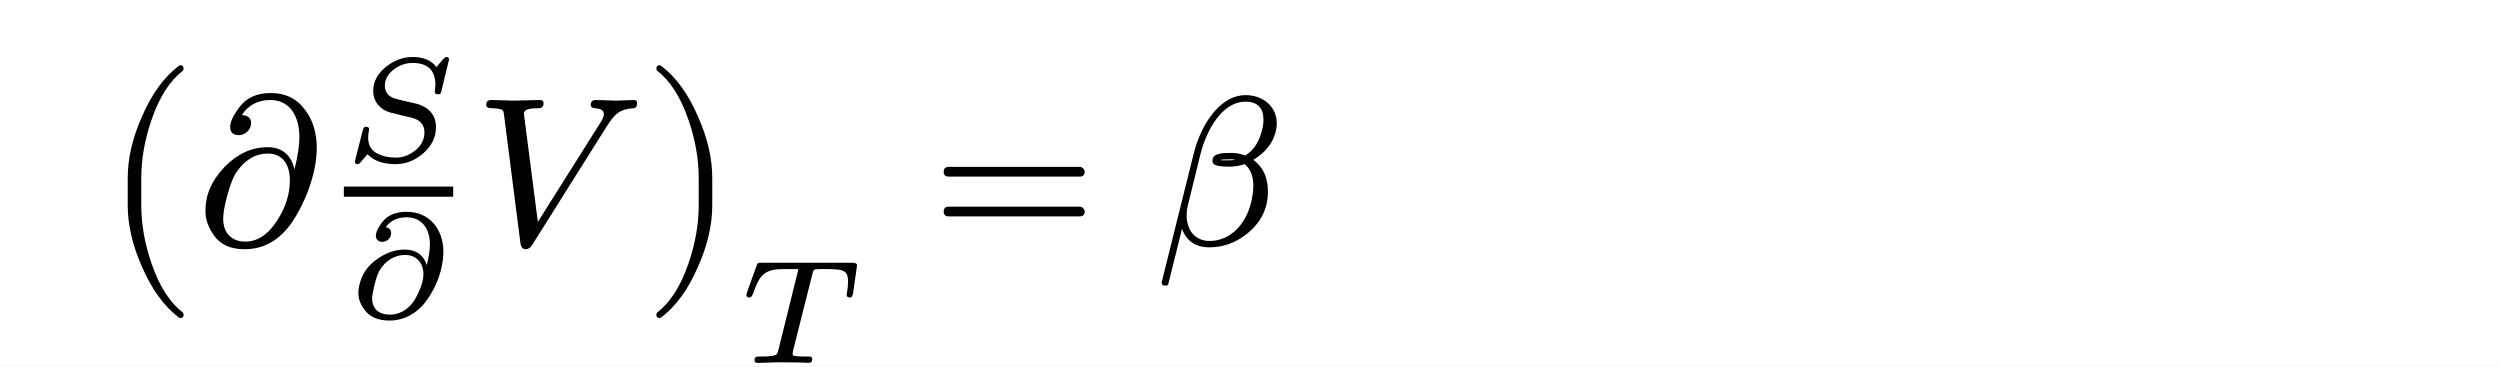
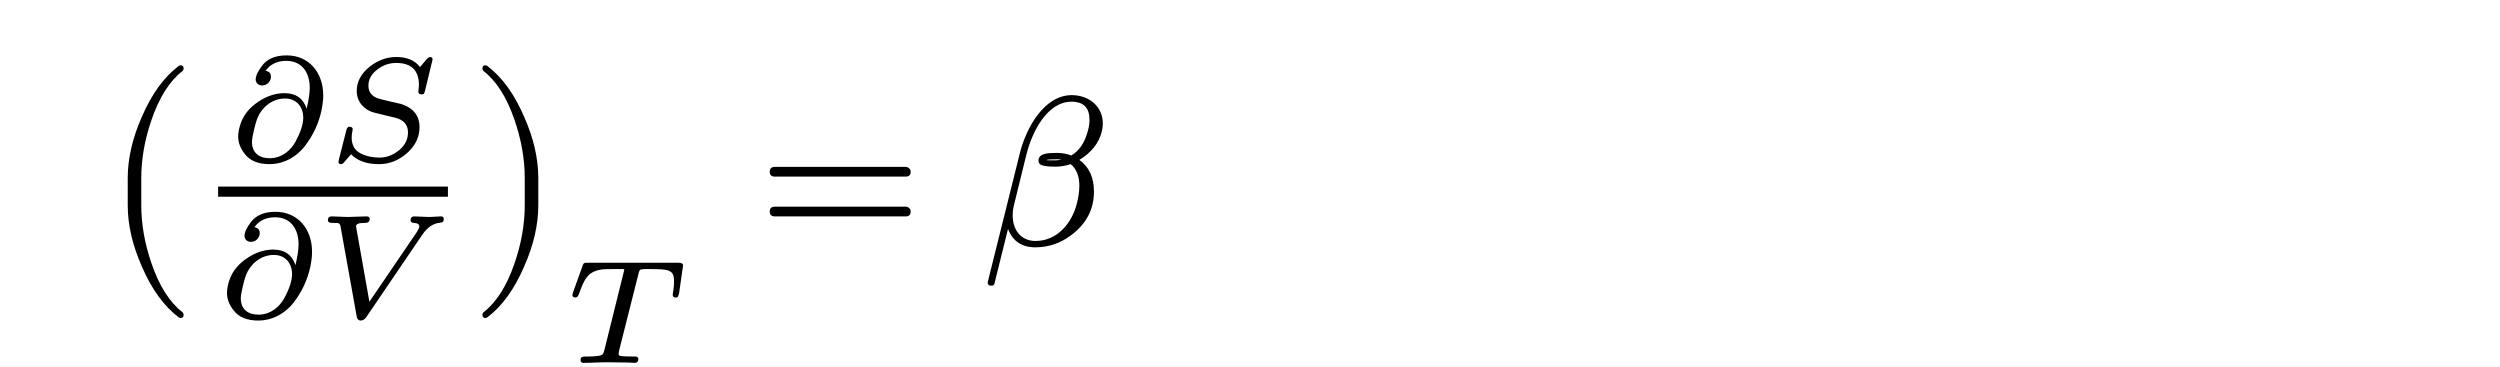
<svg xmlns="http://www.w3.org/2000/svg" xmlns:xlink="http://www.w3.org/1999/xlink" class="typst-doc" viewBox="0 0 283.465 41.565" width="283.465pt" height="41.565pt">
  <path class="typst-shape" fill="#ffffff" fill-rule="nonzero" d="M 0 0v 41.565 h 283.465 v -41.565 Z " />
  <g>
    <g class="typst-group">
      <g>
        <g class="typst-text" transform="matrix(1 0 0 -1 11.33858 27.73058)">
          <use xlink:href="#g4E13A3C8C14619A7CF47CE376DB95216" x="0" y="0" fill="#000000" fill-rule="nonzero" />
        </g>
-         <g class="typst-text" transform="matrix(1 0 0 -1 22.33058 27.73058)">
-           <use xlink:href="#g1C2FEA66170B764E8AD33043DEAE2E2F" x="0" y="0" fill="#000000" fill-rule="nonzero" />
+         <g class="typst-text" transform="matrix(1 0 0 -1 25.99898 18.27458)">
+           <use xlink:href="#gB7A7B7D06C278843C13B30A483EEF463" x="0" y="0" fill="#000000" fill-rule="nonzero" />
        </g>
-         <g class="typst-text" transform="matrix(1 0 0 -1 38.98658 18.27458)">
+         <g class="typst-text" transform="matrix(1 0 0 -1 37.12058 18.27458)">
          <use xlink:href="#g648612B0E4E02A305CC6F42AC39781A1" x="0" y="0" fill="#000000" fill-rule="nonzero" />
        </g>
-         <g class="typst-text" transform="matrix(1 0 0 -1 39.62498 36.01058)">
+         <g class="typst-text" transform="matrix(1 0 0 -1 24.73058 36.01058)">
          <use xlink:href="#gB7A7B7D06C278843C13B30A483EEF463" x="0" y="0" fill="#000000" fill-rule="nonzero" />
        </g>
-         <path class="typst-shape" fill="none" stroke="#000000" stroke-width="1.152" stroke-linecap="butt" stroke-linejoin="miter" stroke-miterlimit="4" transform="matrix(1 0 0 1 38.98658 21.73058)" d="M 0 0h 12.398 " />
-         <g class="typst-text" transform="matrix(1 0 0 -1 53.78498 27.73058)">
-           <use xlink:href="#g3A44E9762767070A56A5C27491A0778B" x="0" y="0" fill="#000000" fill-rule="nonzero" />
+         <g class="typst-text" transform="matrix(1 0 0 -1 35.85218 36.01058)">
+           <use xlink:href="#gC1332B0538AF4B3BA1010548CB2EBF7D" x="0" y="0" fill="#000000" fill-rule="nonzero" />
        </g>
-         <g class="typst-text" transform="matrix(1 0 0 -1 72.91298 27.73058)">
+         <path class="typst-shape" fill="none" stroke="#000000" stroke-width="1.152" stroke-linecap="butt" stroke-linejoin="miter" stroke-miterlimit="4" transform="matrix(1 0 0 1 24.73058 21.73058)" d="M 0 0h 26.057 " />
+         <g class="typst-text" transform="matrix(1 0 0 -1 53.18738 27.73058)">
          <use xlink:href="#g504ADEDE60F50E2CB288C589E0408994" x="0" y="0" fill="#000000" fill-rule="nonzero" />
        </g>
-         <g class="typst-text" transform="matrix(1 0 0 -1 83.90498 41.14658)">
+         <g class="typst-text" transform="matrix(1 0 0 -1 64.17938 41.14658)">
          <use xlink:href="#g3DBA449E6A11382BFCC6607B6E48EFB4" x="0" y="0" fill="#000000" fill-rule="nonzero" />
        </g>
-         <g class="typst-text" transform="matrix(1 0 0 -1 105.658 27.73058)">
+         <g class="typst-text" transform="matrix(1 0 0 -1 85.93245 27.73058)">
          <use xlink:href="#gB55CDA46F6AD324B84D96C11ABE5FC3A" x="0" y="0" fill="#000000" fill-rule="nonzero" />
        </g>
      </g>
    </g>
-     <g class="typst-text" transform="matrix(1 0 0 -1 130.9967 27.73058)">
+     <g class="typst-text" transform="matrix(1 0 0 -1 111.2711 27.73058)">
      <use xlink:href="#gAC581A1095ECAD2571B8BF546244BBF0" x="0" y="0" fill="#000000" fill-rule="nonzero" />
    </g>
  </g>
  <defs id="glyph">
    <symbol id="g4E13A3C8C14619A7CF47CE376DB95216" overflow="visible">
      <path d="M 0 0m 9.12 -8.328 c 0.24 0 0.36 0.12 0.36 0.36 c 0 0.12 -0.048 0.216 -0.12 0.288 c -1.464 1.128 -2.64 2.976 -3.528 5.568 c -0.768 2.232 -1.152 4.44 -1.152 6.576 v 3.072 c 0 2.136 0.384 4.344 1.152 6.576 c 0.888 2.592 2.064 4.44 3.528 5.568 c 0.072 0.072 0.12 0.168 0.12 0.288 c 0 0.24 -0.12 0.36 -0.36 0.36 c -0.048 0 -0.12 -0.024 -0.192 -0.072 c -1.68 -1.272 -3.072 -3.192 -4.176 -5.76 c -1.08 -2.424 -1.608 -4.752 -1.608 -6.96 v -3.072 c 0 -2.208 0.528 -4.536 1.608 -6.96 c 1.104 -2.568 2.496 -4.488 4.176 -5.76 c 0.072 -0.048 0.144 -0.072 0.192 -0.072 Z " />
    </symbol>
-     <symbol id="g1C2FEA66170B764E8AD33043DEAE2E2F" overflow="visible">
-       <path d="M 0 0m 6.144 13.776 c 0 0.552 -0.36 0.864 -1.056 0.912 c 0.744 1.128 1.824 1.704 3.24 1.704 c 2.208 0 3.288 -1.848 3.288 -4.2 c 0 -0.984 -0.192 -2.184 -0.552 -3.648 c -0.408 1.656 -1.44 2.496 -3.048 2.496 c -1.848 0 -3.456 -0.768 -4.896 -2.256 c -1.44 -1.488 -2.16 -3.144 -2.16 -4.992 c 0 -0.888 0.312 -1.8 0.936 -2.712 c 0.744 -1.08 1.896 -1.608 3.504 -1.608 c 2.16 0 3.96 1.008 5.376 3.048 c 1.344 1.968 2.808 5.376 2.808 8.424 c 0 1.704 -0.432 3.144 -1.296 4.296 c -0.936 1.296 -2.256 1.944 -3.912 1.944 c -1.608 0 -2.808 -0.552 -3.624 -1.68 c -0.648 -0.888 -0.984 -1.608 -0.984 -2.16 c 0 -0.624 0.336 -0.936 1.008 -0.936 c 0.72 0 1.368 0.648 1.368 1.368 Z m 4.392 -6.504 c 0 -1.512 -0.456 -3 -1.392 -4.464 c -1.032 -1.656 -2.256 -2.472 -3.672 -2.472 c -1.584 0 -2.496 1.032 -2.496 2.568 c 0 0.672 0.168 1.608 0.504 2.808 c 0.336 1.2 0.672 2.04 1.032 2.544 c 0.96 1.368 2.136 2.064 3.504 2.064 c 1.752 0 2.52 -1.296 2.52 -3.048 Z " />
+     <symbol id="gB7A7B7D06C278843C13B30A483EEF463" overflow="visible">
+       <path d="M 0 0m 6.502 11.995 c -1.26 0 -2.201 -0.386 -2.789 -1.176 c -0.487 -0.638 -0.722 -1.159 -0.722 -1.562 c 0 -0.403 0.336 -0.672 0.739 -0.672 c 0.538 0 0.991 0.454 0.991 0.991 c 0 0.386 -0.202 0.605 -0.605 0.672 c 0.538 0.756 1.327 1.126 2.352 1.126 c 1.73 0 2.654 -1.277 2.654 -3.074 c 0 -0.588 -0.118 -1.361 -0.353 -2.352 c -0.386 1.176 -1.226 1.764 -2.52 1.764 c -0.991 0 -1.982 -0.319 -2.94 -0.958 c -0.958 -0.638 -1.613 -1.411 -1.966 -2.335 c -0.218 -0.588 -0.336 -1.126 -0.336 -1.646 c 0 -0.672 0.252 -1.327 0.773 -1.982 c 0.588 -0.756 1.512 -1.126 2.772 -1.126 c 1.781 0 3.209 0.974 4.032 2.066 c 0.924 1.21 1.546 2.537 1.865 3.998 c 0.134 0.655 0.202 1.226 0.202 1.73 c 0 2.587 -1.613 4.536 -4.15 4.536 Z m 1.882 -7.073 c 0 -0.722 -0.286 -1.613 -0.874 -2.705 c -0.521 -0.974 -1.546 -1.882 -2.923 -1.882 c -1.26 0 -2.016 0.655 -2.016 1.848 c 0 0.588 0.42 2.218 0.605 2.671 c 0.454 1.159 1.613 2.251 3.142 2.251 c 1.277 0 2.066 -0.907 2.066 -2.184 Z " />
    </symbol>
    <symbol id="g648612B0E4E02A305CC6F42AC39781A1" overflow="visible">
      <path d="M 0 0m 10.315 7.879 c 0 -0.202 0.118 -0.302 0.353 -0.302 c 0.319 0 0.319 0.118 0.403 0.42 l 0.857 3.528 c 0 0.185 -0.101 0.286 -0.286 0.286 c -0.101 0 -0.235 -0.084 -0.386 -0.252 l -0.756 -0.89 c -0.571 0.756 -1.462 1.142 -2.688 1.142 c -1.092 0 -2.1 -0.37 -3.007 -1.092 c -0.991 -0.79 -1.478 -1.714 -1.478 -2.772 c 0 -1.226 0.857 -2.134 1.898 -2.419 c 1.075 -0.269 1.882 -0.47 2.419 -0.588 c 0.991 -0.235 1.495 -0.79 1.495 -1.68 c 0 -0.79 -0.336 -1.462 -1.008 -2.016 c -0.672 -0.554 -1.428 -0.84 -2.218 -0.84 c -0.79 0 -1.512 0.151 -2.134 0.47 c -0.689 0.353 -1.025 0.958 -1.025 1.814 c 0 0.252 0.034 0.538 0.101 0.823 c 0.017 0.05 0.017 0.084 0.017 0.101 c 0 0.185 -0.118 0.286 -0.336 0.286 c -0.084 0 -0.134 0 -0.185 -0.017 c -0.118 -0.134 -0.185 -0.252 -0.202 -0.37 l -0.84 -3.31 c -0.034 -0.134 -0.05 -0.218 -0.05 -0.269 c 0 -0.185 0.101 -0.269 0.302 -0.269 c 0.118 0 0.235 0.084 0.37 0.252 l 0.403 0.47 c 0.151 0.185 0.269 0.319 0.353 0.403 c 0.722 -0.756 1.781 -1.126 3.175 -1.126 c 1.142 0 2.184 0.403 3.125 1.21 c 0.974 0.857 1.462 1.848 1.462 2.974 c 0 1.462 -0.874 2.251 -2.083 2.638 c 0 0 -2.335 0.521 -2.638 0.638 c -0.722 0.252 -1.075 0.739 -1.075 1.445 c 0 0.722 0.353 1.344 1.058 1.865 c 0.638 0.47 1.327 0.706 2.083 0.706 c 1.73 0 2.587 -0.84 2.587 -2.52 c 0 -0.134 -0.067 -0.605 -0.067 -0.739 Z " />
    </symbol>
-     <symbol id="gB7A7B7D06C278843C13B30A483EEF463" overflow="visible">
-       <path d="M 0 0m 6.502 11.995 c -1.26 0 -2.201 -0.386 -2.789 -1.176 c -0.487 -0.638 -0.722 -1.159 -0.722 -1.562 c 0 -0.403 0.336 -0.672 0.739 -0.672 c 0.538 0 0.991 0.454 0.991 0.991 c 0 0.386 -0.202 0.605 -0.605 0.672 c 0.538 0.756 1.327 1.126 2.352 1.126 c 1.73 0 2.654 -1.277 2.654 -3.074 c 0 -0.588 -0.118 -1.361 -0.353 -2.352 c -0.386 1.176 -1.226 1.764 -2.52 1.764 c -0.991 0 -1.982 -0.319 -2.94 -0.958 c -0.958 -0.638 -1.613 -1.411 -1.966 -2.335 c -0.218 -0.588 -0.336 -1.126 -0.336 -1.646 c 0 -0.672 0.252 -1.327 0.773 -1.982 c 0.588 -0.756 1.512 -1.126 2.772 -1.126 c 1.781 0 3.209 0.974 4.032 2.066 c 0.924 1.21 1.546 2.537 1.865 3.998 c 0.134 0.655 0.202 1.226 0.202 1.73 c 0 2.587 -1.613 4.536 -4.15 4.536 Z m 1.882 -7.073 c 0 -0.722 -0.286 -1.613 -0.874 -2.705 c -0.521 -0.974 -1.546 -1.882 -2.923 -1.882 c -1.26 0 -2.016 0.655 -2.016 1.848 c 0 0.588 0.42 2.218 0.605 2.671 c 0.454 1.159 1.613 2.251 3.142 2.251 c 1.277 0 2.066 -0.907 2.066 -2.184 Z " />
-     </symbol>
-     <symbol id="g3A44E9762767070A56A5C27491A0778B" overflow="visible">
-       <path d="M 0 0m 16.104 16.32 c -0.456 0 -1.896 0.072 -2.352 0.072 c -0.36 0 -0.552 -0.192 -0.552 -0.552 c 0 -0.24 0.168 -0.36 0.48 -0.384 c 0.672 -0.024 1.008 -0.264 1.008 -0.672 c 0 -0.216 -0.12 -0.504 -0.336 -0.864 l -7.152 -11.352 l -1.584 12.288 c 0 0.408 0.504 0.6 1.536 0.6 c 0.48 0 0.696 0.168 0.696 0.576 c 0 0.24 -0.144 0.36 -0.432 0.36 c -0.528 0 -2.4 -0.072 -2.928 -0.072 c -0.48 0 -2.112 0.072 -2.592 0.072 c -0.36 0 -0.552 -0.192 -0.552 -0.552 c 0 -0.264 0.24 -0.384 0.696 -0.384 c 0.408 0 0.696 -0.048 0.888 -0.096 c 0.384 -0.12 0.36 -0.168 0.432 -0.624 l 1.872 -14.64 c 0.072 -0.408 0.264 -0.624 0.576 -0.624 c 0.312 0 0.552 0.168 0.744 0.48 l 8.544 13.584 c 0.552 0.864 1.08 1.416 1.608 1.632 c 0.36 0.168 0.816 0.264 1.344 0.288 c 0.264 0.024 0.384 0.192 0.408 0.552 c 0.024 0.264 -0.12 0.384 -0.408 0.384 c -0.36 0 -1.584 -0.072 -1.944 -0.072 Z " />
+     <symbol id="gC1332B0538AF4B3BA1010548CB2EBF7D" overflow="visible">
+       <path d="M 0 0m 12.835 11.407 c -0.319 0 -1.411 0.067 -1.73 0.067 c -0.269 0 -0.403 -0.151 -0.403 -0.437 c 0 -0.185 0.118 -0.286 0.37 -0.302 c 0.42 -0.017 0.622 -0.151 0.622 -0.403 c 0 -0.134 -0.101 -0.353 -0.286 -0.638 l -5.376 -7.896 l -1.478 8.333 c -0.017 0.118 -0.034 0.185 -0.034 0.235 c 0 0.252 0.319 0.37 0.974 0.37 c 0.353 0 0.571 0.084 0.571 0.437 v 0.067 c -0.034 0.151 -0.151 0.235 -0.353 0.235 c -0.386 0 -1.747 -0.067 -2.134 -0.067 c -0.353 0 -1.495 0.067 -1.848 0.067 c -0.269 0 -0.403 -0.151 -0.403 -0.437 c 0 -0.202 0.168 -0.302 0.487 -0.302 c 0.722 0 0.874 0.05 0.958 -0.47 l 1.814 -10.097 c 0.05 -0.336 0.218 -0.504 0.47 -0.504 c 0.235 0 0.437 0.134 0.622 0.386 l 6.35 9.341 c 0.571 0.84 1.243 1.294 1.999 1.361 c 0.302 0.017 0.437 0.134 0.437 0.42 c 0 0.202 -0.101 0.302 -0.302 0.302 c -0.235 0 -1.092 -0.067 -1.327 -0.067 Z " />
    </symbol>
    <symbol id="g504ADEDE60F50E2CB288C589E0408994" overflow="visible">
      <path d="M 0 0m 2.064 -8.256 c 1.68 1.272 3.072 3.192 4.176 5.76 c 1.08 2.424 1.608 4.752 1.608 6.96 v 3.072 c 0 2.208 -0.528 4.536 -1.608 6.96 c -1.104 2.568 -2.496 4.488 -4.176 5.76 c -0.072 0.048 -0.144 0.072 -0.192 0.072 c -0.24 0 -0.36 -0.12 -0.36 -0.36 c 0 -0.12 0.048 -0.216 0.12 -0.288 c 1.464 -1.128 2.64 -2.976 3.528 -5.568 c 0.768 -2.232 1.152 -4.44 1.152 -6.576 v -3.072 c 0 -2.136 -0.384 -4.344 -1.152 -6.576 c -0.888 -2.592 -2.064 -4.44 -3.528 -5.568 c -0.072 -0.072 -0.12 -0.168 -0.12 -0.288 c 0 -0.24 0.12 -0.36 0.36 -0.36 c 0.048 0 0.12 0.024 0.192 0.072 Z " />
    </symbol>
    <symbol id="g3DBA449E6A11382BFCC6607B6E48EFB4" overflow="visible">
      <path d="M 0 0m 6.602 10.534 l -2.251 -9.072 c -0.067 -0.252 -0.134 -0.403 -0.185 -0.47 c -0.151 -0.185 -0.722 -0.269 -1.697 -0.269 c -0.554 0 -0.823 0.034 -0.823 -0.42 c 0 -0.202 0.118 -0.302 0.353 -0.302 c 0.907 0 1.915 0.084 2.856 0.067 l 1.495 -0.017 c 0.437 0 1.092 -0.017 1.411 -0.05 c 0.286 0 0.437 0.151 0.437 0.437 c 0 0.151 -0.084 0.252 -0.269 0.286 h -0.47 c -0.823 0 -1.31 0.034 -1.428 0.118 c -0.05 0.034 -0.067 0.084 -0.067 0.168 c 0 0.084 0.017 0.202 0.05 0.37 l 2.201 8.719 c 0.118 0.386 0.084 0.487 0.454 0.521 c 0.05 0.017 0.37 0.017 0.991 0.017 c 0.958 0 1.579 -0.05 1.848 -0.134 c 0.538 -0.185 0.739 -0.437 0.739 -1.26 c 0 -0.454 -0.05 -0.958 -0.151 -1.512 c 0 -0.218 0.118 -0.319 0.353 -0.319 c 0.084 0 0.168 0.017 0.218 0.067 c 0.084 0.168 0.134 0.302 0.151 0.403 l 0.454 3.175 c 0 0.202 -0.185 0.302 -0.571 0.302 h -10.214 c -0.47 0 -0.504 -0.034 -0.622 -0.386 l -1.058 -2.94 c -0.017 -0.084 -0.084 -0.269 -0.084 -0.319 c 0 -0.202 0.118 -0.302 0.353 -0.302 c 0.168 0 0.302 0.151 0.403 0.437 c 0.571 1.562 0.941 2.554 2.671 2.755 c 0.185 0.017 0.622 0.034 1.31 0.034 h 0.706 c 0.302 0 0.437 0.034 0.437 -0.101 Z " />
    </symbol>
    <symbol id="gB55CDA46F6AD324B84D96C11ABE5FC3A" overflow="visible">
      <path d="M 0 0m 16.752 8.808 h -14.832 c -0.384 0 -0.576 -0.192 -0.576 -0.552 c 0 -0.36 0.192 -0.552 0.576 -0.552 h 14.832 c 0.384 0 0.576 0.192 0.576 0.552 c 0 0.288 -0.264 0.552 -0.576 0.552 Z m 0 -4.512 h -14.832 c -0.384 0 -0.576 -0.192 -0.576 -0.552 c 0 -0.36 0.192 -0.552 0.576 -0.552 h 14.832 c 0.384 0 0.576 0.192 0.576 0.552 c 0 0.312 -0.264 0.552 -0.576 0.552 Z " />
    </symbol>
    <symbol id="gAC581A1095ECAD2571B8BF546244BBF0" overflow="visible">
      <path d="M 0 0m 10.248 16.944 c -3.096 0 -5.16 -3.672 -5.88 -6.576 l -3.648 -14.64 c 0 -0.264 0.12 -0.384 0.336 -0.384 h 0.12 c 0.168 0 0.288 0.072 0.312 0.24 l 1.536 6.192 c 0.528 -1.392 1.56 -2.088 3.096 -2.088 c 1.488 0 2.856 0.456 4.08 1.392 c 1.704 1.272 2.568 2.928 2.568 4.92 c 0 1.608 -0.552 2.808 -1.656 3.6 c 1.368 0.84 2.232 1.92 2.544 3.216 c 0.072 0.312 0.12 0.624 0.12 0.888 c 0 1.992 -1.608 3.24 -3.528 3.24 Z m -2.904 -7.368 c 0.12 0.072 0.552 0.096 1.248 0.096 c 0.168 0 0.312 -0.024 0.48 -0.048 c -0.24 -0.048 -0.456 -0.072 -0.672 -0.072 h -0.432 c -0.264 0 -0.48 0 -0.624 0.024 Z m -3.792 -6.264 c 0 0.384 0.048 0.768 0.144 1.152 l 1.416 5.76 c 0.648 2.592 2.376 5.976 5.112 5.976 c 1.368 0 2.04 -0.696 2.04 -2.064 c 0 -0.336 -0.048 -0.72 -0.168 -1.176 c -0.336 -1.344 -0.96 -2.304 -1.896 -2.856 c -0.528 0.192 -1.056 0.288 -1.584 0.288 c -1.056 0 -2.136 -0.024 -2.136 -0.888 c 0 -0.168 0.072 -0.312 0.192 -0.408 c 0.216 -0.168 0.768 -0.264 1.704 -0.264 c 0.6 0 1.2 0.096 1.752 0.288 c 0.648 -0.528 0.984 -1.344 0.984 -2.448 c 0 -0.6 -0.096 -1.296 -0.288 -2.04 c -0.552 -2.16 -2.184 -4.224 -4.68 -4.224 c -1.632 0 -2.592 1.224 -2.592 2.904 Z " />
    </symbol>
  </defs>
</svg>
